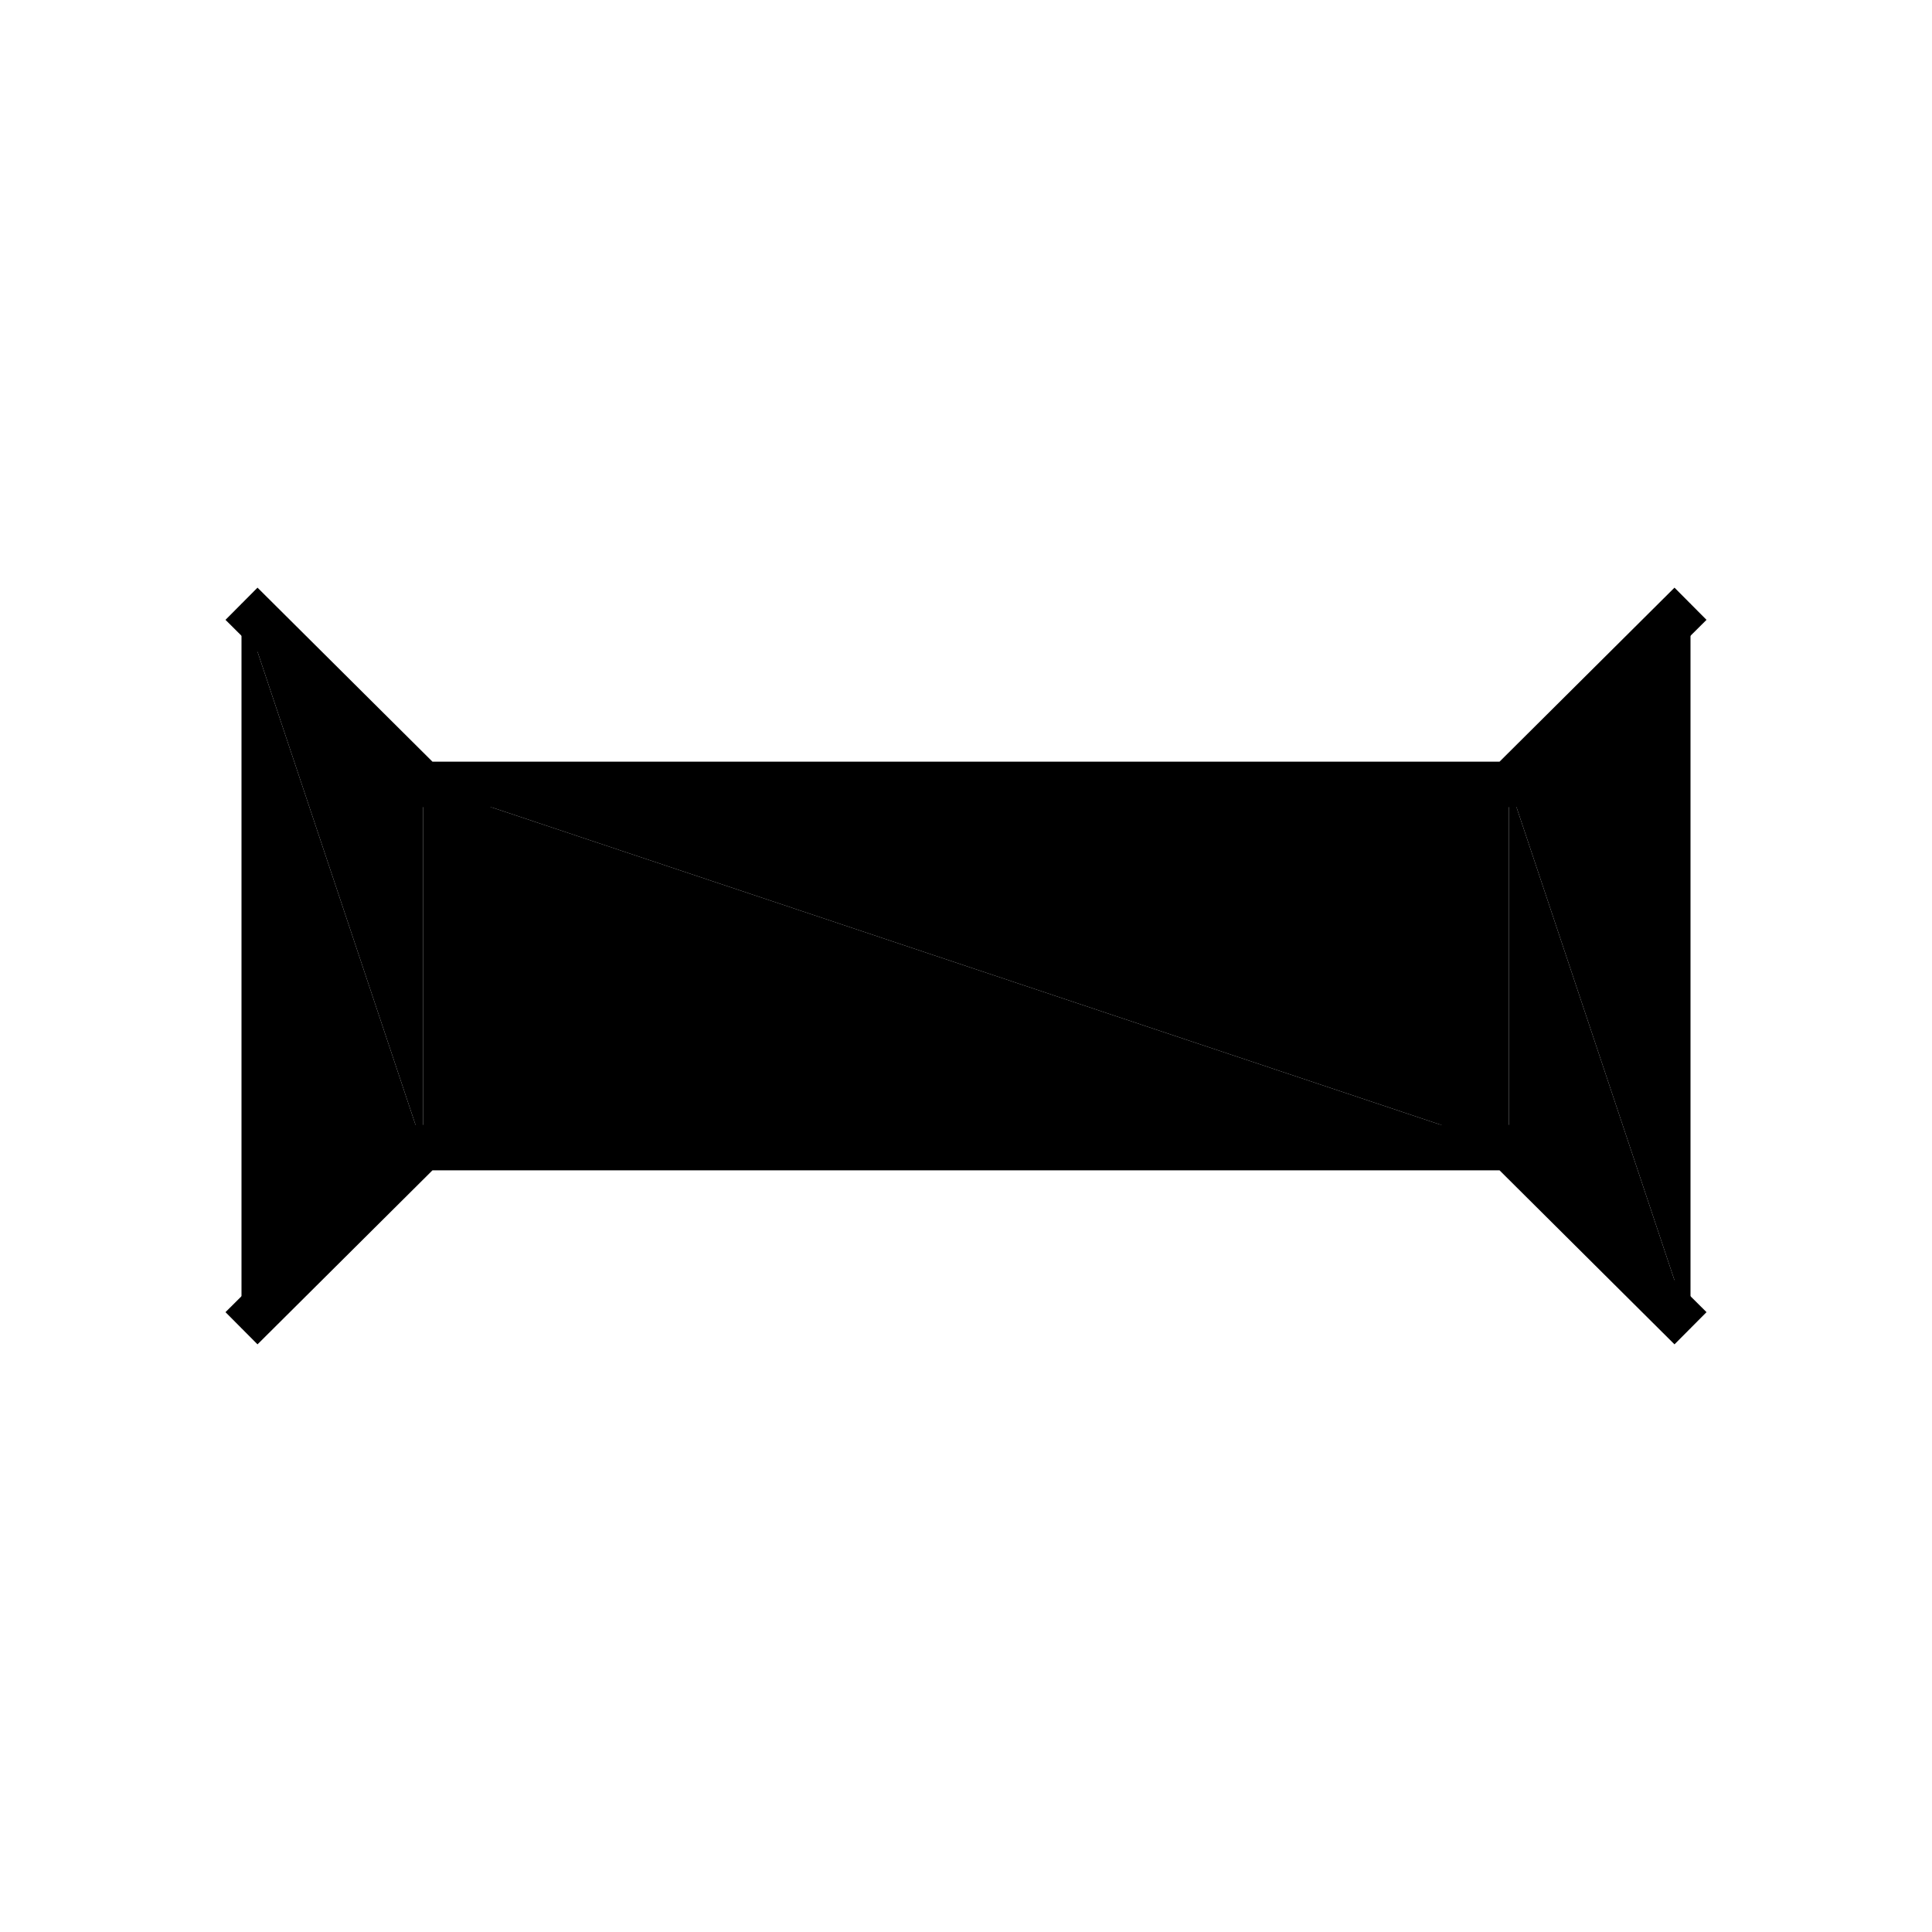
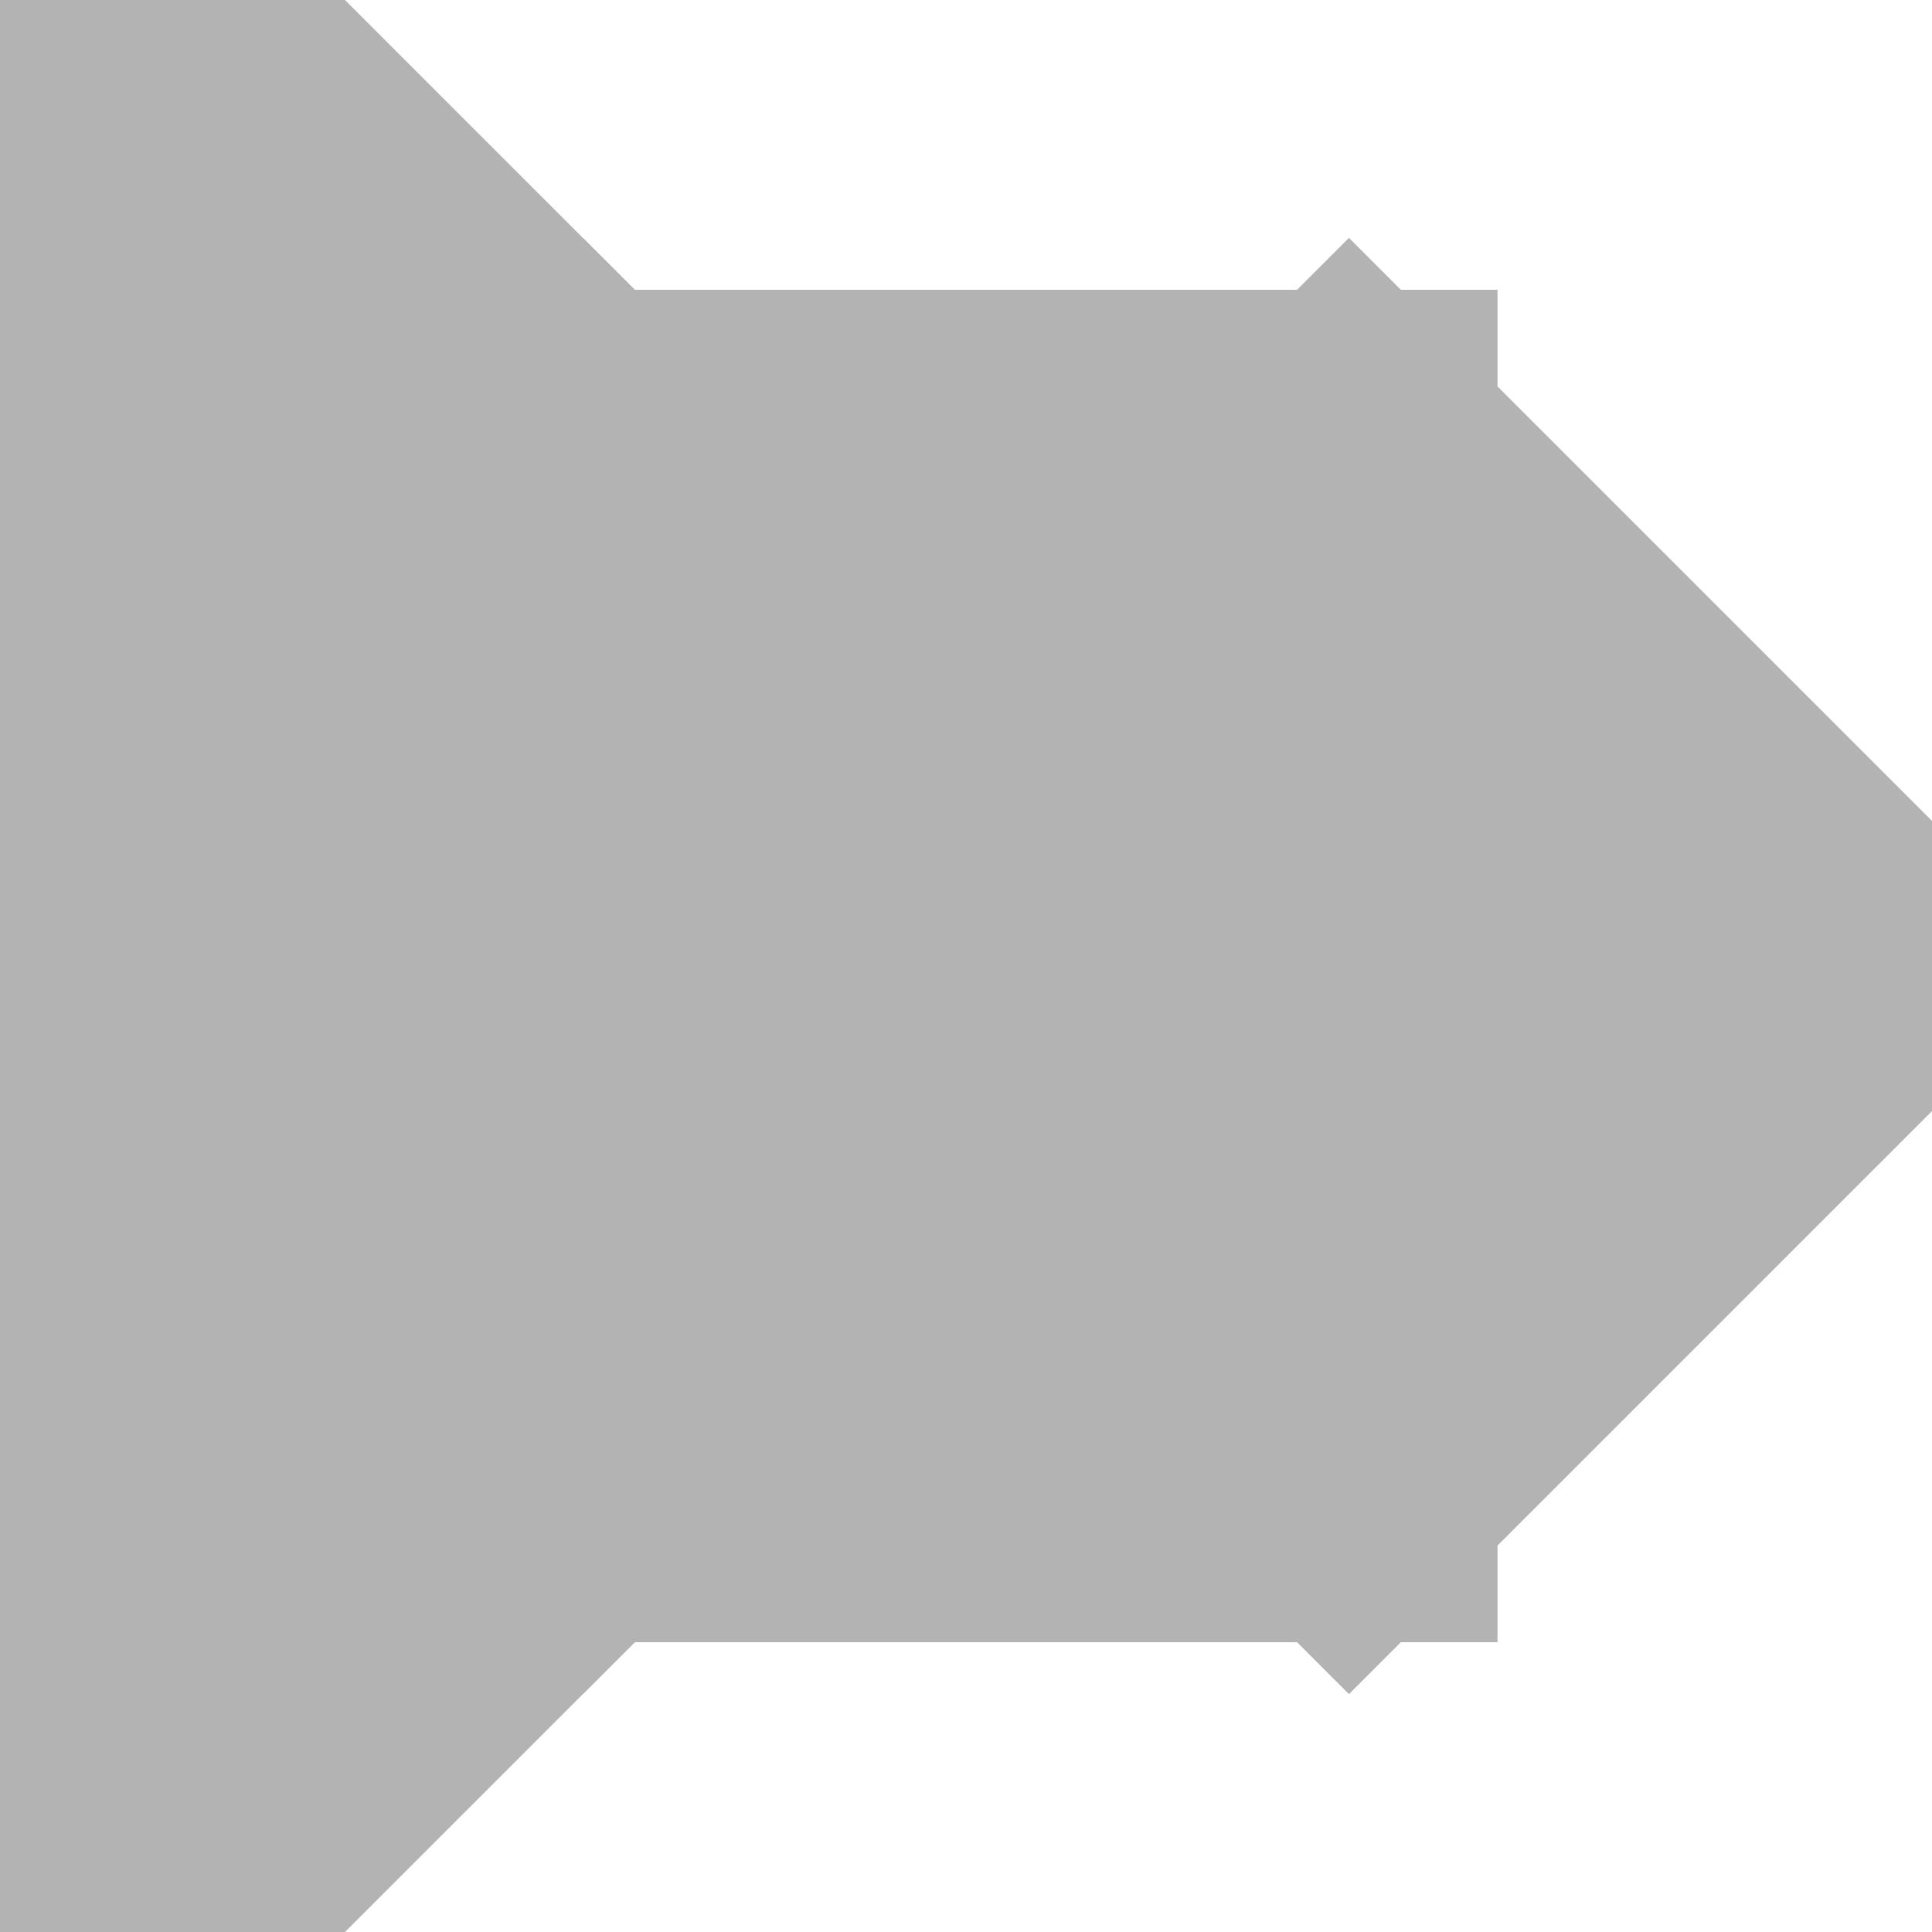
- <svg xmlns="http://www.w3.org/2000/svg" viewBox="-1 -1 2 2">
-   <path d="M -0.75 -0.375 L -0.75 0.375 L -0.562 0.188 Z" fill="currentColor" data-color-role="fill_blend" />
-   <path d="M -0.75 -0.375 L -0.562 0.188 L -0.562 -0.188 Z" fill="currentColor" data-color-role="fill_blend" />
-   <path d="M -0.562 -0.188 L -0.562 0.188 L 0.562 0.188 Z" fill="currentColor" data-color-role="fill_blend" />
-   <path d="M -0.562 -0.188 L 0.562 0.188 L 0.562 -0.188 Z" fill="currentColor" data-color-role="fill_blend" />
-   <path d="M 0.562 -0.188 L 0.562 0.188 L 0.75 0.375 Z" fill="currentColor" data-color-role="fill_blend" />
-   <path d="M 0.562 -0.188 L 0.75 0.375 L 0.75 -0.375 Z" fill="currentColor" data-color-role="fill_blend" />
-   <path d="M -0.75 -0.375 L -0.562 -0.188 L 0.562 -0.188 L 0.75 -0.375" fill="none" stroke="#000000" stroke-width="0.047" />
-   <path d="M -0.75 0.375 L -0.562 0.188 L 0.562 0.188 L 0.75 0.375" fill="none" stroke="#000000" stroke-width="0.047" />
+ <svg xmlns="http://www.w3.org/2000/svg" viewBox="-1 -1 2 2" version="1.1" id="svg8">
+   <defs id="defs8" />
+   <path style="vector-effect:non-scaling-stroke;fill:#333333;fill-opacity:1;stroke:#b3b3b3;stroke-width:1;stroke-dasharray:none;-inkscape-stroke:hairline" d="m 0.75,-0.4 -0.2,0.2 h -1.1 l -0.2,-0.2 v 0.8 l 0.2,-0.2 h 1.1 l 0.2,0.2" id="path9" />
+   <path d="m -0.75,-0.4 0.2,0.2 h 1.1 l 0.2,-0.2" fill="none" stroke="#000000" stroke-width="0.047" id="path7" style="vector-effect:non-scaling-stroke;fill:none;stroke:#b3b3b3;stroke-width:1;stroke-dasharray:none;-inkscape-stroke:hairline" />
+   <path d="m -0.75,0.4 0.2,-0.2 h 1.1 l 0.2,0.2" fill="none" stroke="#000000" stroke-width="0.047" id="path8" style="vector-effect:non-scaling-stroke;fill:none;stroke:#b3b3b3;stroke-width:1;stroke-dasharray:none;-inkscape-stroke:hairline" />
</svg>
